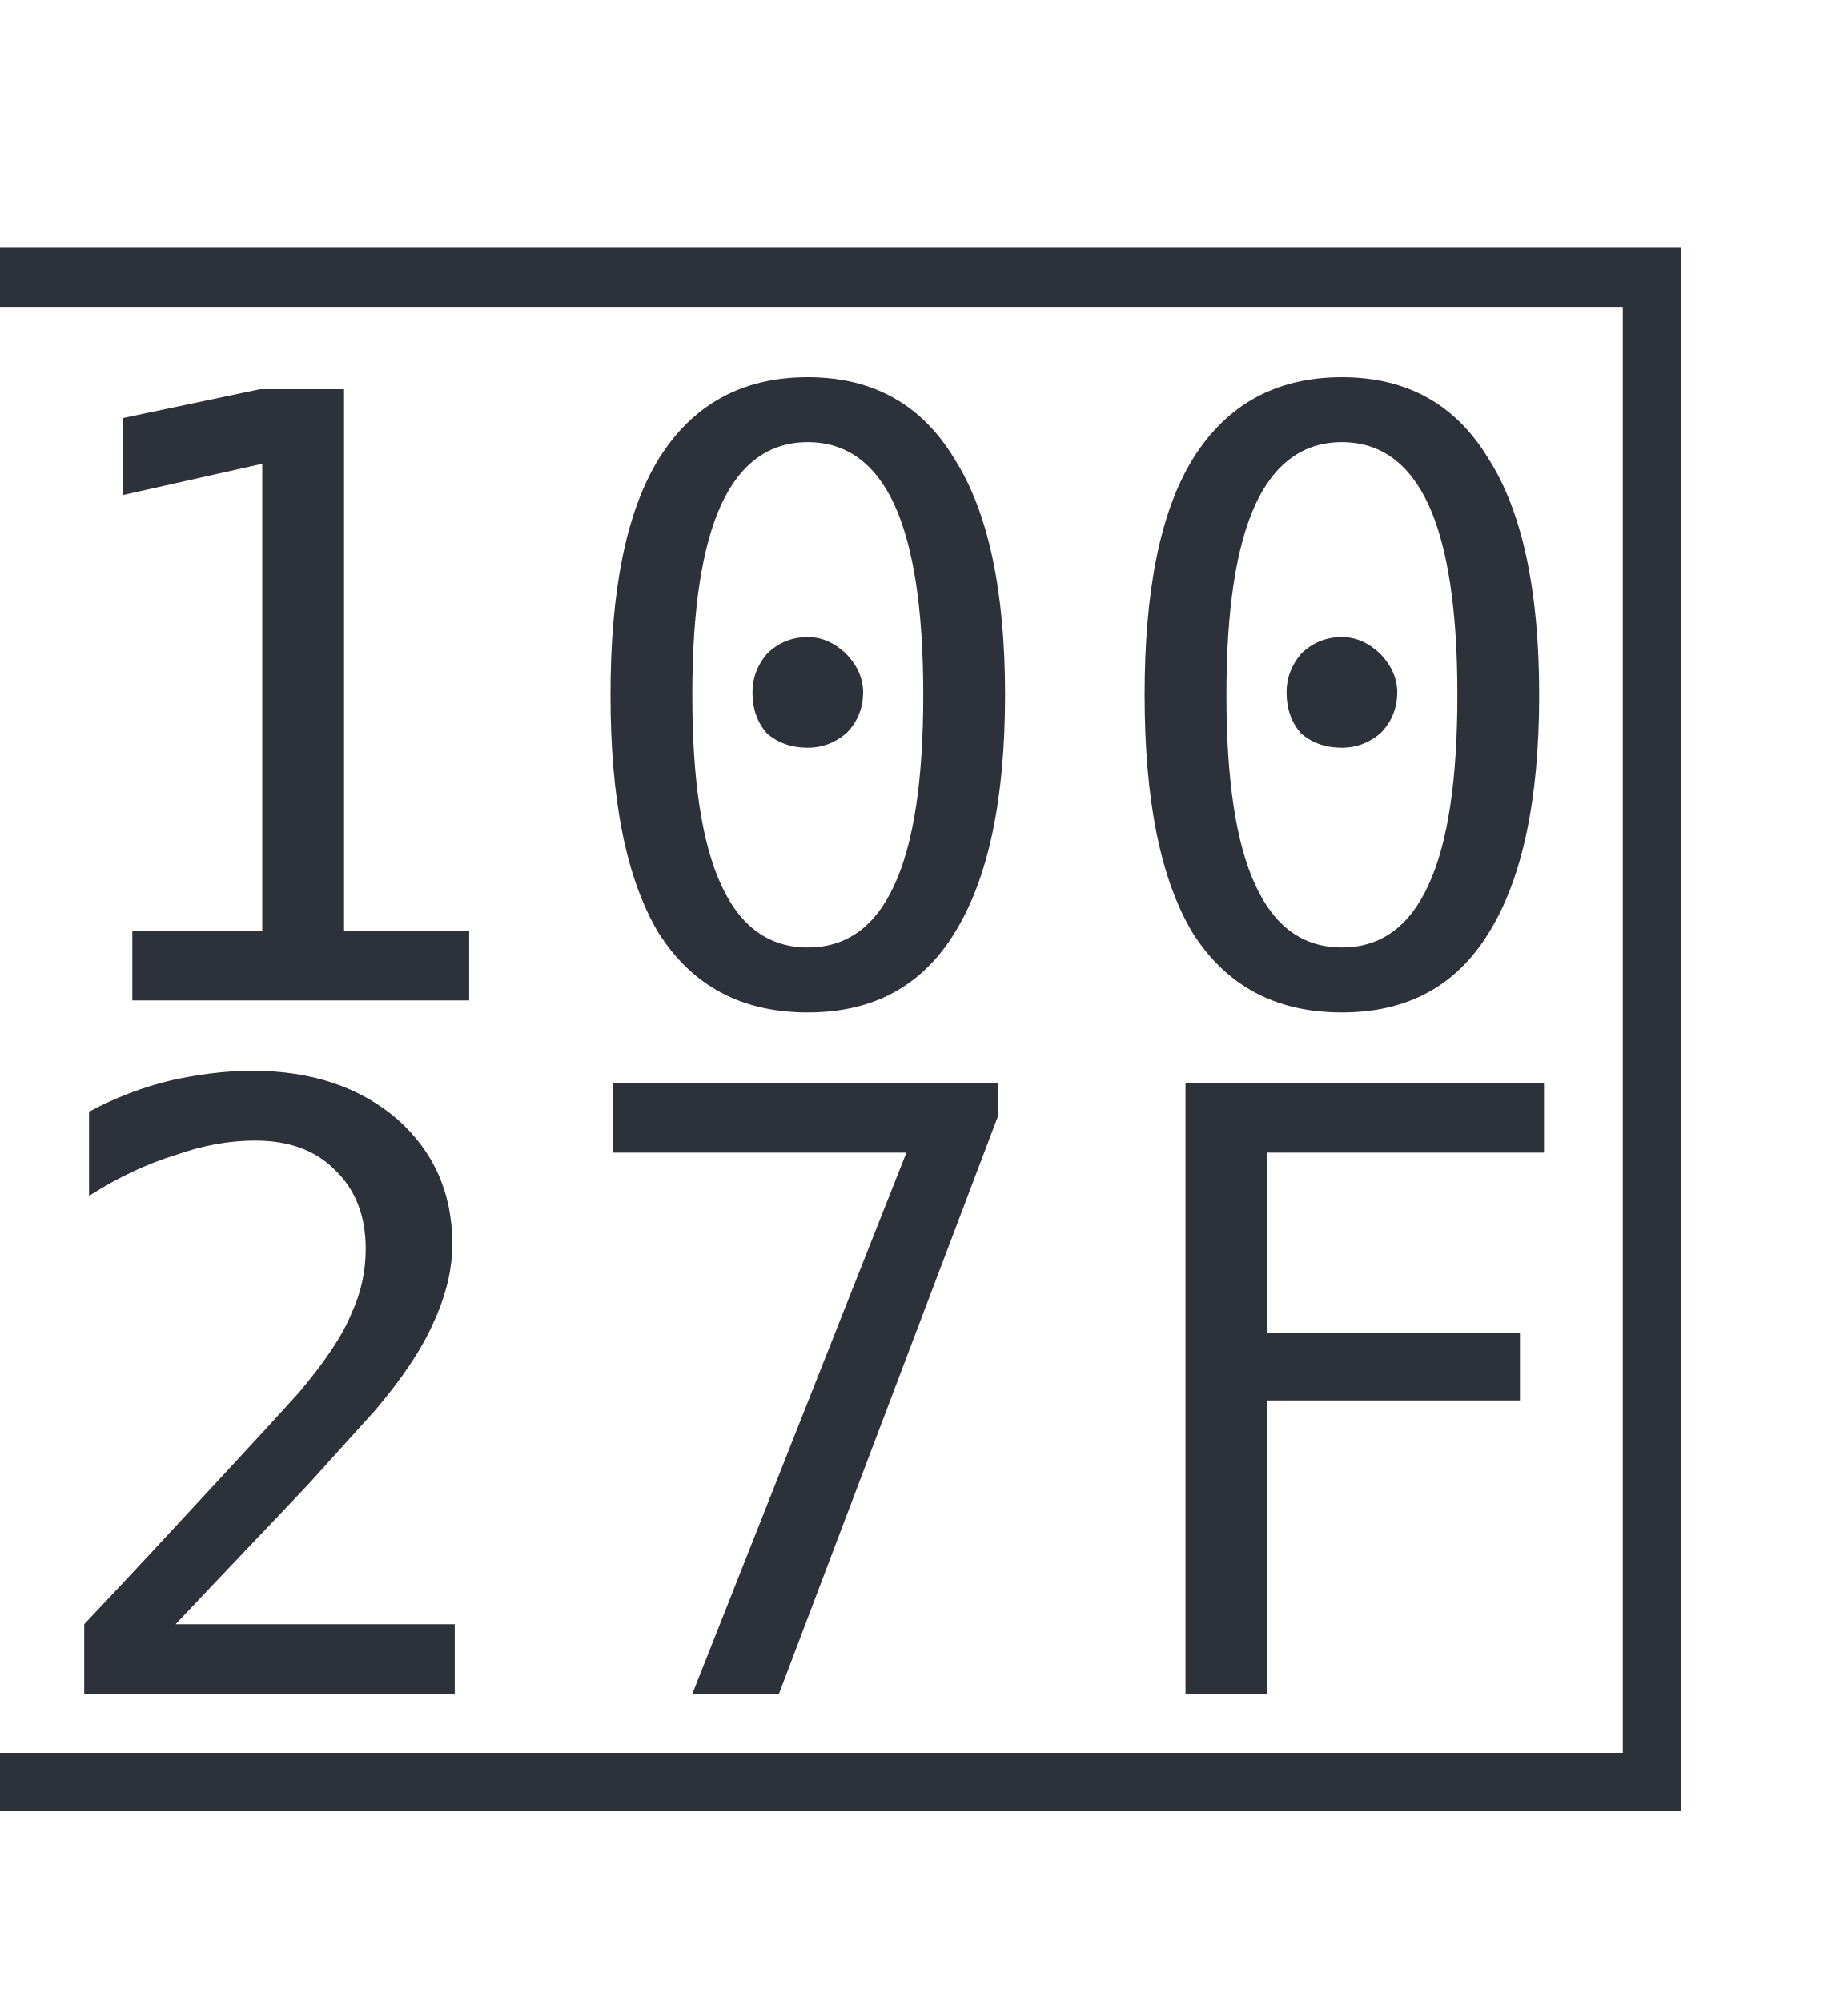
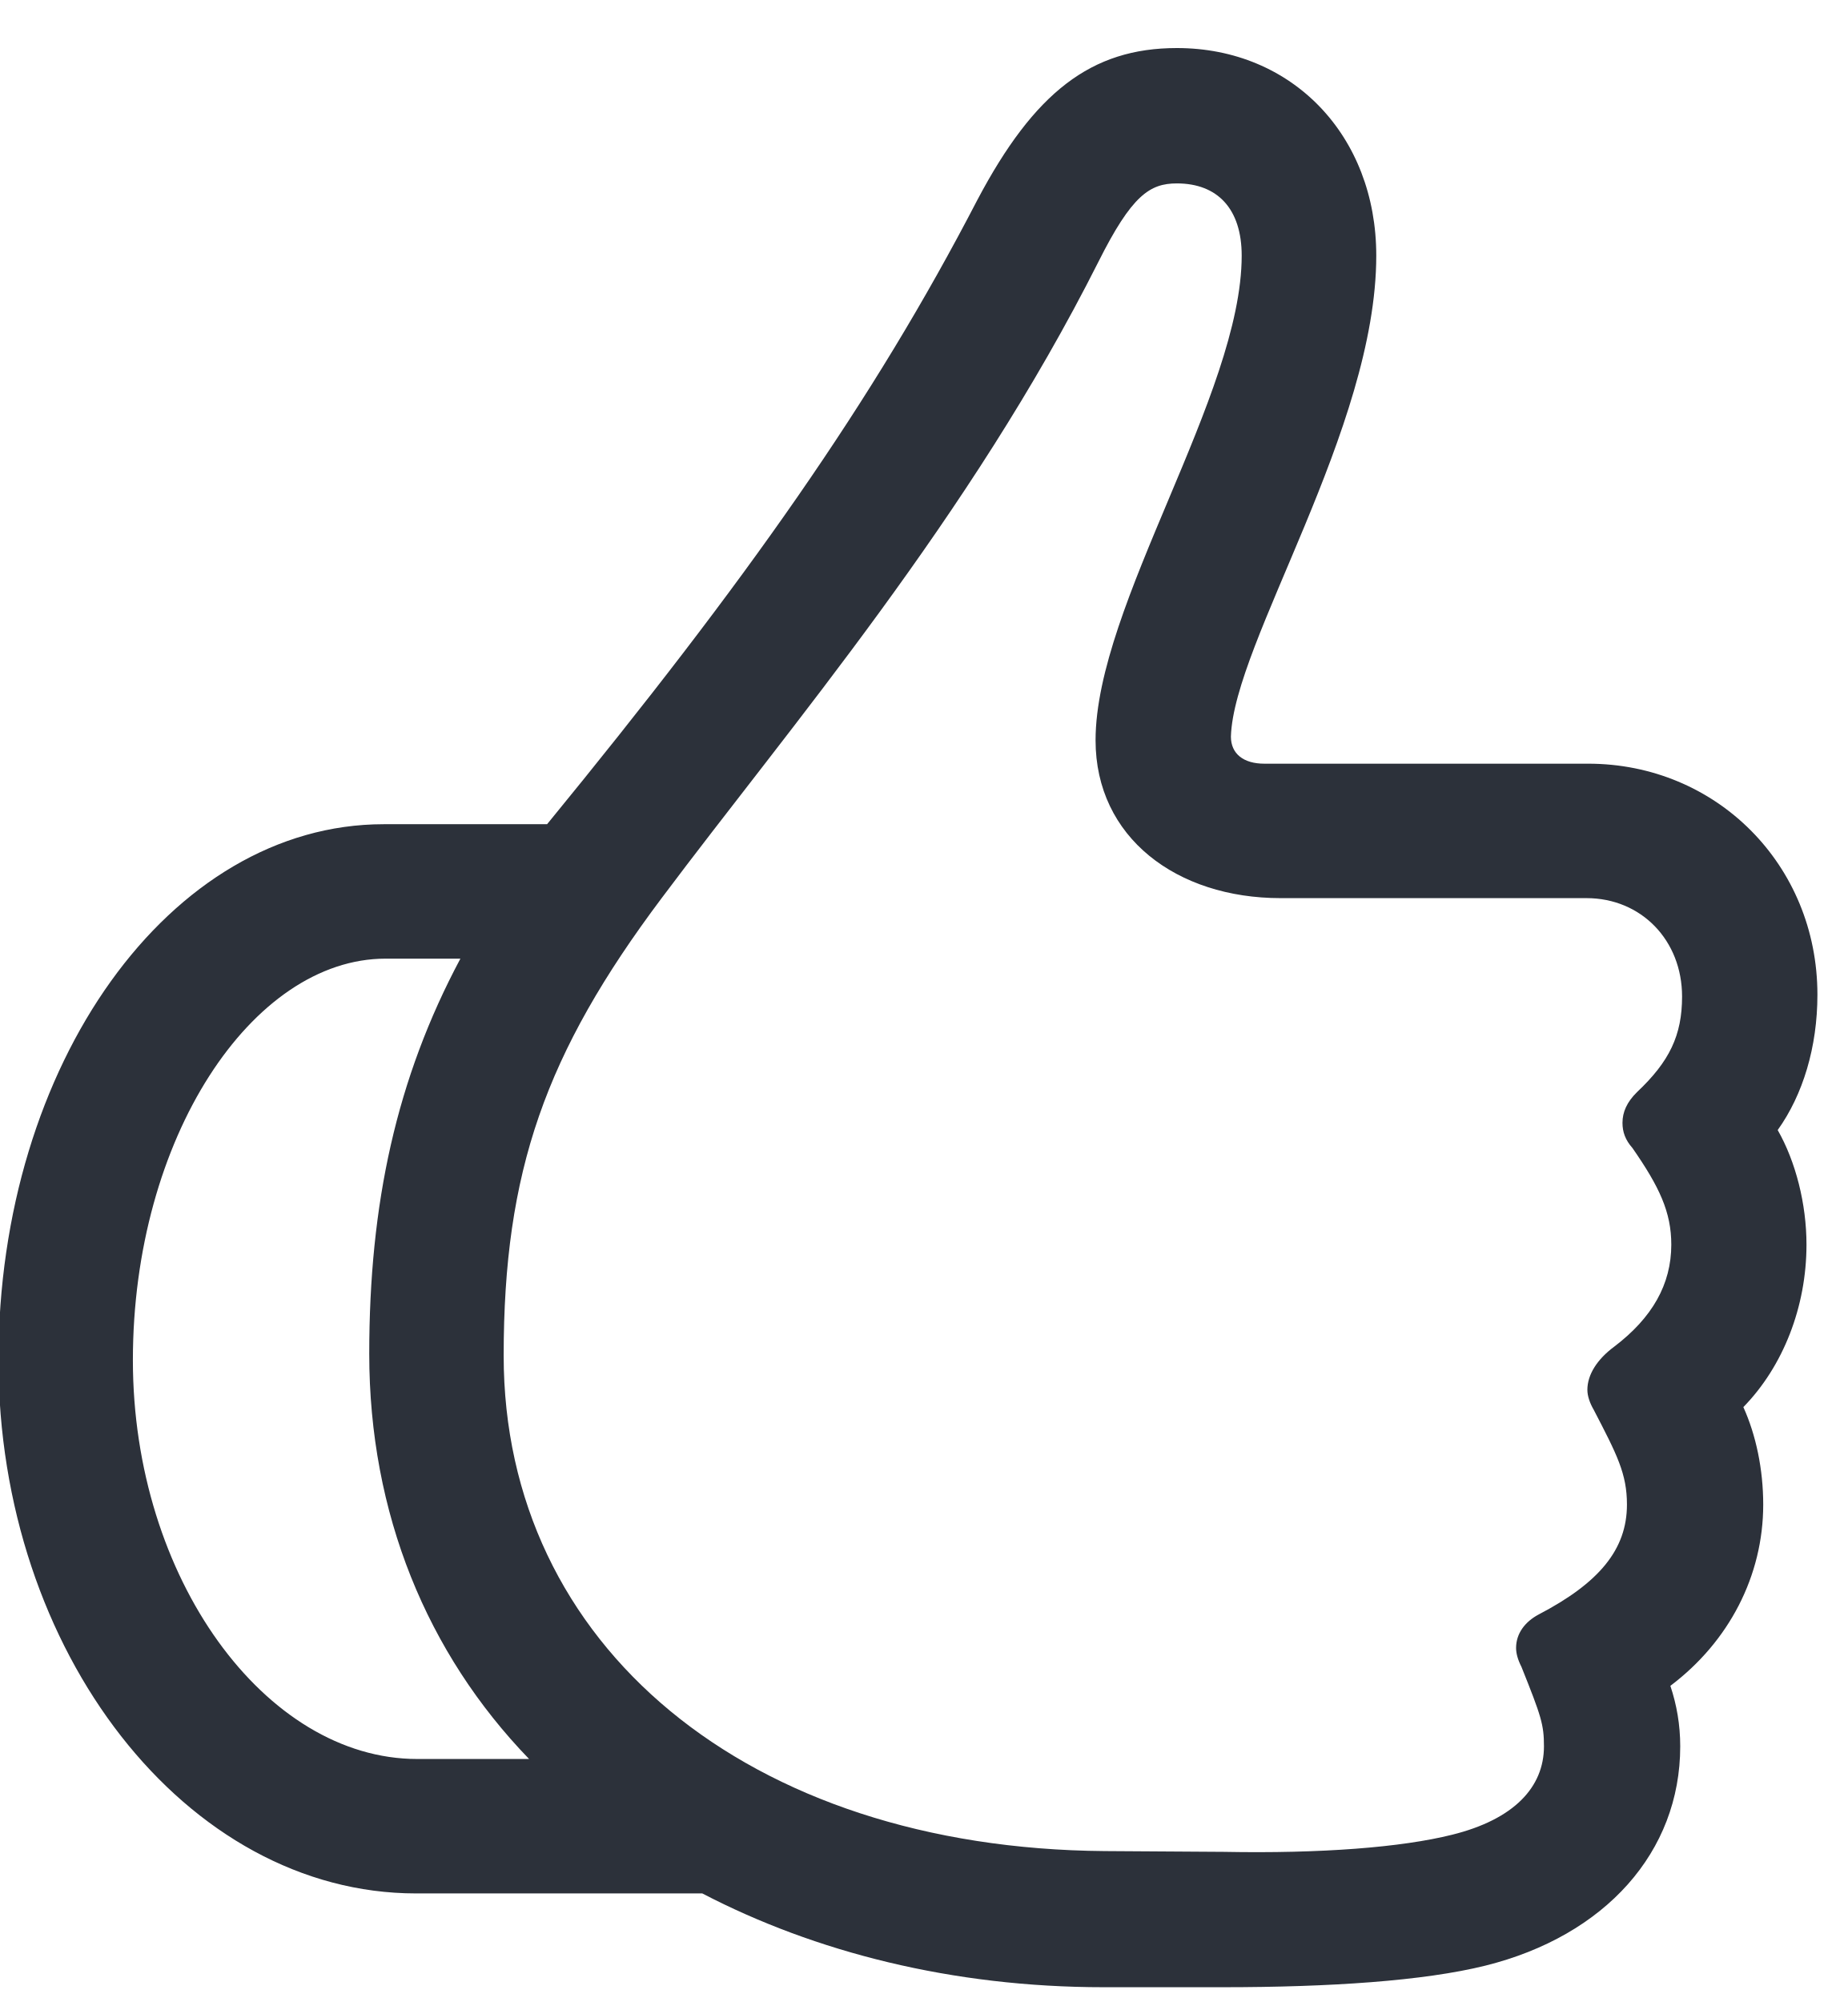
<svg xmlns="http://www.w3.org/2000/svg" width="12px" height="13px" viewBox="0 0 12 13" version="1.1">
-   <g id="Page-1" stroke="none" stroke-width="1" fill="none" fill-rule="evenodd" font-family="SFCompactDisplay-Regular, SF Compact Display" font-size="12" font-weight="normal">
-     <g id="Apple-TV-Copy-3" transform="translate(-547, -346)" fill="#2C313A">
+   <g id="Page-1" stroke="none" stroke-width="1" fill="none" fill-rule="evenodd">
+     <g id="Apple-TV-Copy-3" transform="translate(-547, -346)" fill="#2C313A" fill-rule="nonzero">
      <g id="Group-8" transform="translate(248, 10)">
        <g id="Group-2" transform="translate(10, 120)">
          <g id="Group-5" transform="translate(279, 211)">
-             <text id="like_default">
-               <tspan x="9" y="16">􀉿</tspan>
-             </text>
+             <path d="M17.941,17.904 C18.639,17.904 19.248,17.863 19.646,17.764 C20.426,17.57 20.912,17.025 20.912,16.34 C20.912,16.199 20.889,16.07 20.848,15.947 C21.229,15.66 21.451,15.232 21.451,14.77 C21.451,14.541 21.404,14.318 21.322,14.137 C21.58,13.873 21.732,13.486 21.732,13.082 C21.732,12.818 21.662,12.543 21.545,12.338 C21.709,12.109 21.803,11.799 21.803,11.459 C21.803,10.615 21.146,9.959 20.314,9.959 L18.211,9.959 C18.076,9.959 17.994,9.895 17.994,9.783 C18.012,9.174 18.938,7.785 18.938,6.66 C18.938,5.881 18.393,5.312 17.643,5.312 C17.086,5.312 16.717,5.6 16.348,6.297 C15.668,7.609 14.848,8.77 13.553,10.352 L12.492,10.352 C11.104,10.352 9.99,11.91 9.99,13.832 C9.99,15.725 11.209,17.295 12.703,17.295 L14.561,17.295 C15.293,17.676 16.184,17.904 17.168,17.904 L17.941,17.904 Z M17.947,17.025 L17.174,17.02 C14.854,17.002 13.271,15.684 13.271,13.803 C13.271,12.607 13.541,11.84 14.297,10.832 C15.135,9.713 16.295,8.365 17.133,6.701 C17.35,6.268 17.467,6.191 17.643,6.191 C17.906,6.191 18.064,6.355 18.064,6.66 C18.064,7.562 17.115,8.928 17.115,9.807 C17.115,10.439 17.643,10.832 18.316,10.832 L20.303,10.832 C20.66,10.832 20.924,11.107 20.924,11.471 C20.924,11.723 20.842,11.893 20.631,12.092 C20.566,12.156 20.537,12.221 20.537,12.291 C20.537,12.35 20.555,12.402 20.602,12.455 C20.777,12.707 20.854,12.871 20.854,13.082 C20.854,13.34 20.73,13.557 20.484,13.744 C20.373,13.826 20.309,13.926 20.309,14.025 C20.309,14.066 20.326,14.113 20.35,14.154 C20.502,14.447 20.566,14.57 20.566,14.77 C20.566,15.062 20.385,15.279 19.992,15.484 C19.904,15.531 19.846,15.607 19.846,15.701 C19.846,15.736 19.857,15.777 19.881,15.824 C20.01,16.146 20.027,16.199 20.027,16.34 C20.027,16.604 19.834,16.814 19.43,16.914 C19.102,16.996 18.58,17.037 17.947,17.025 Z M13.436,16.422 L12.709,16.422 C11.725,16.422 10.863,15.25 10.863,13.832 C10.863,12.391 11.637,11.225 12.504,11.225 L12.99,11.225 C12.574,12.004 12.398,12.818 12.398,13.791 C12.398,14.828 12.773,15.736 13.436,16.422 Z" id="like_default" />
          </g>
        </g>
      </g>
    </g>
  </g>
</svg>
